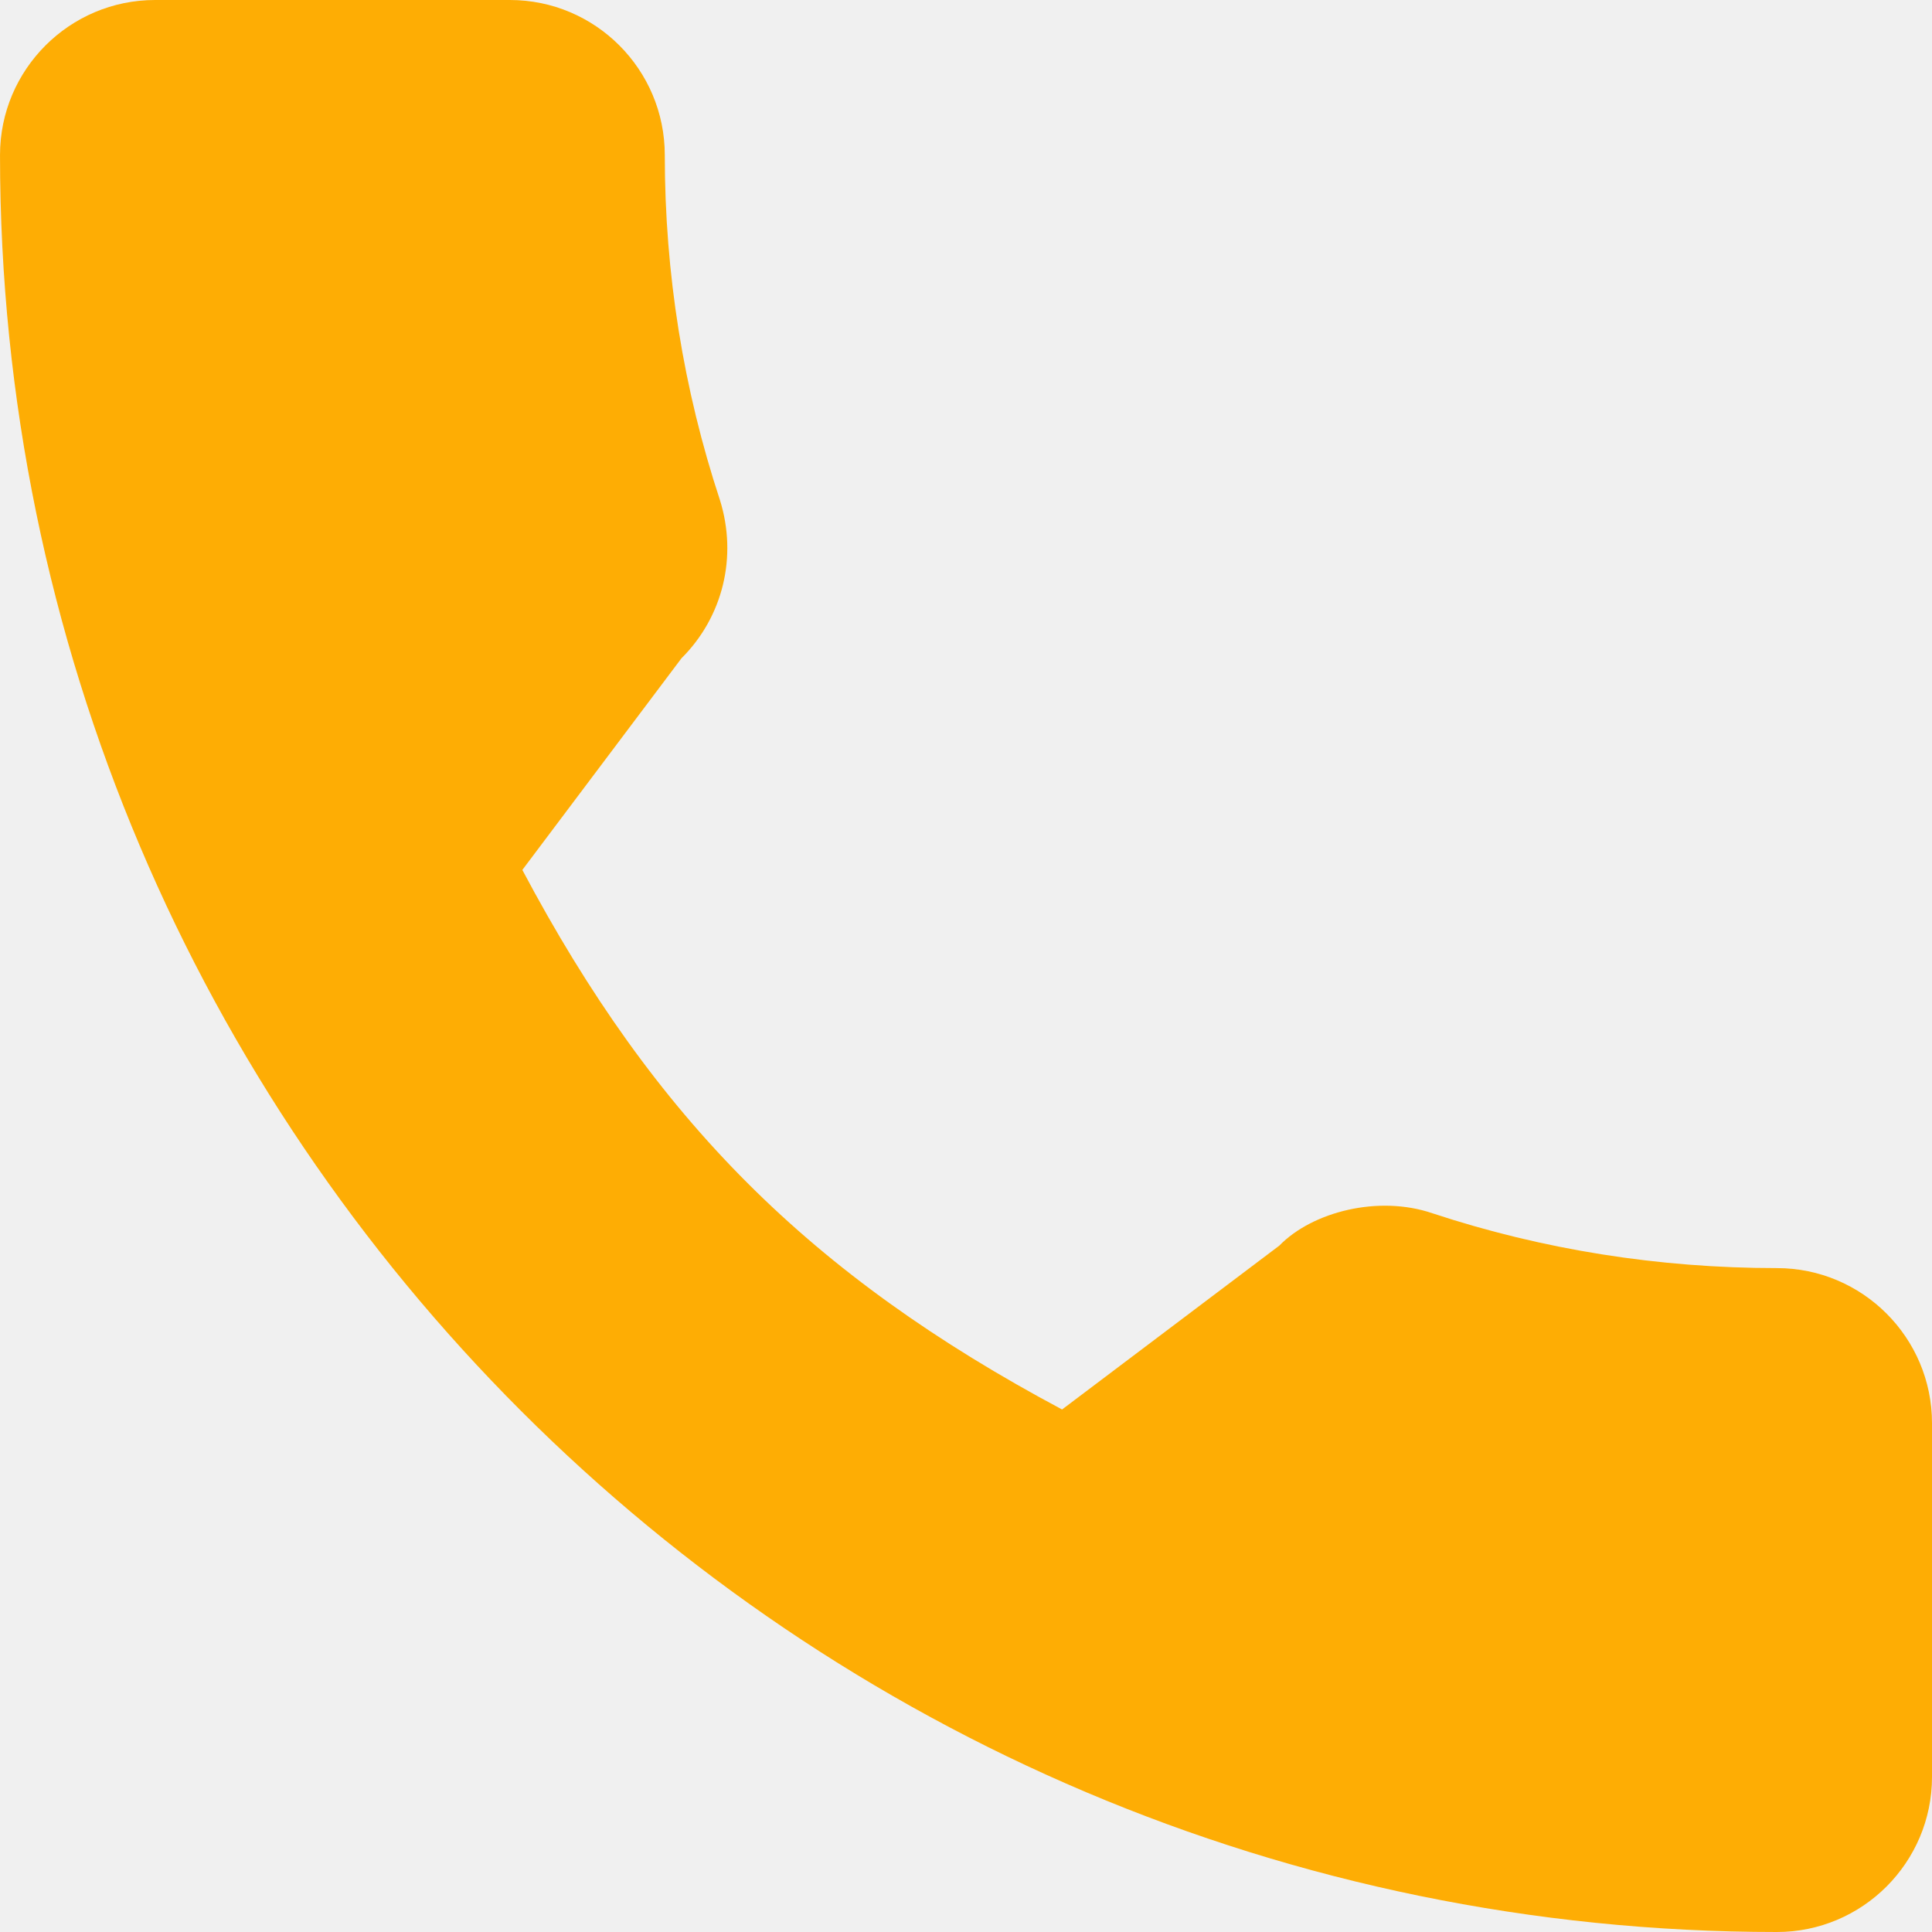
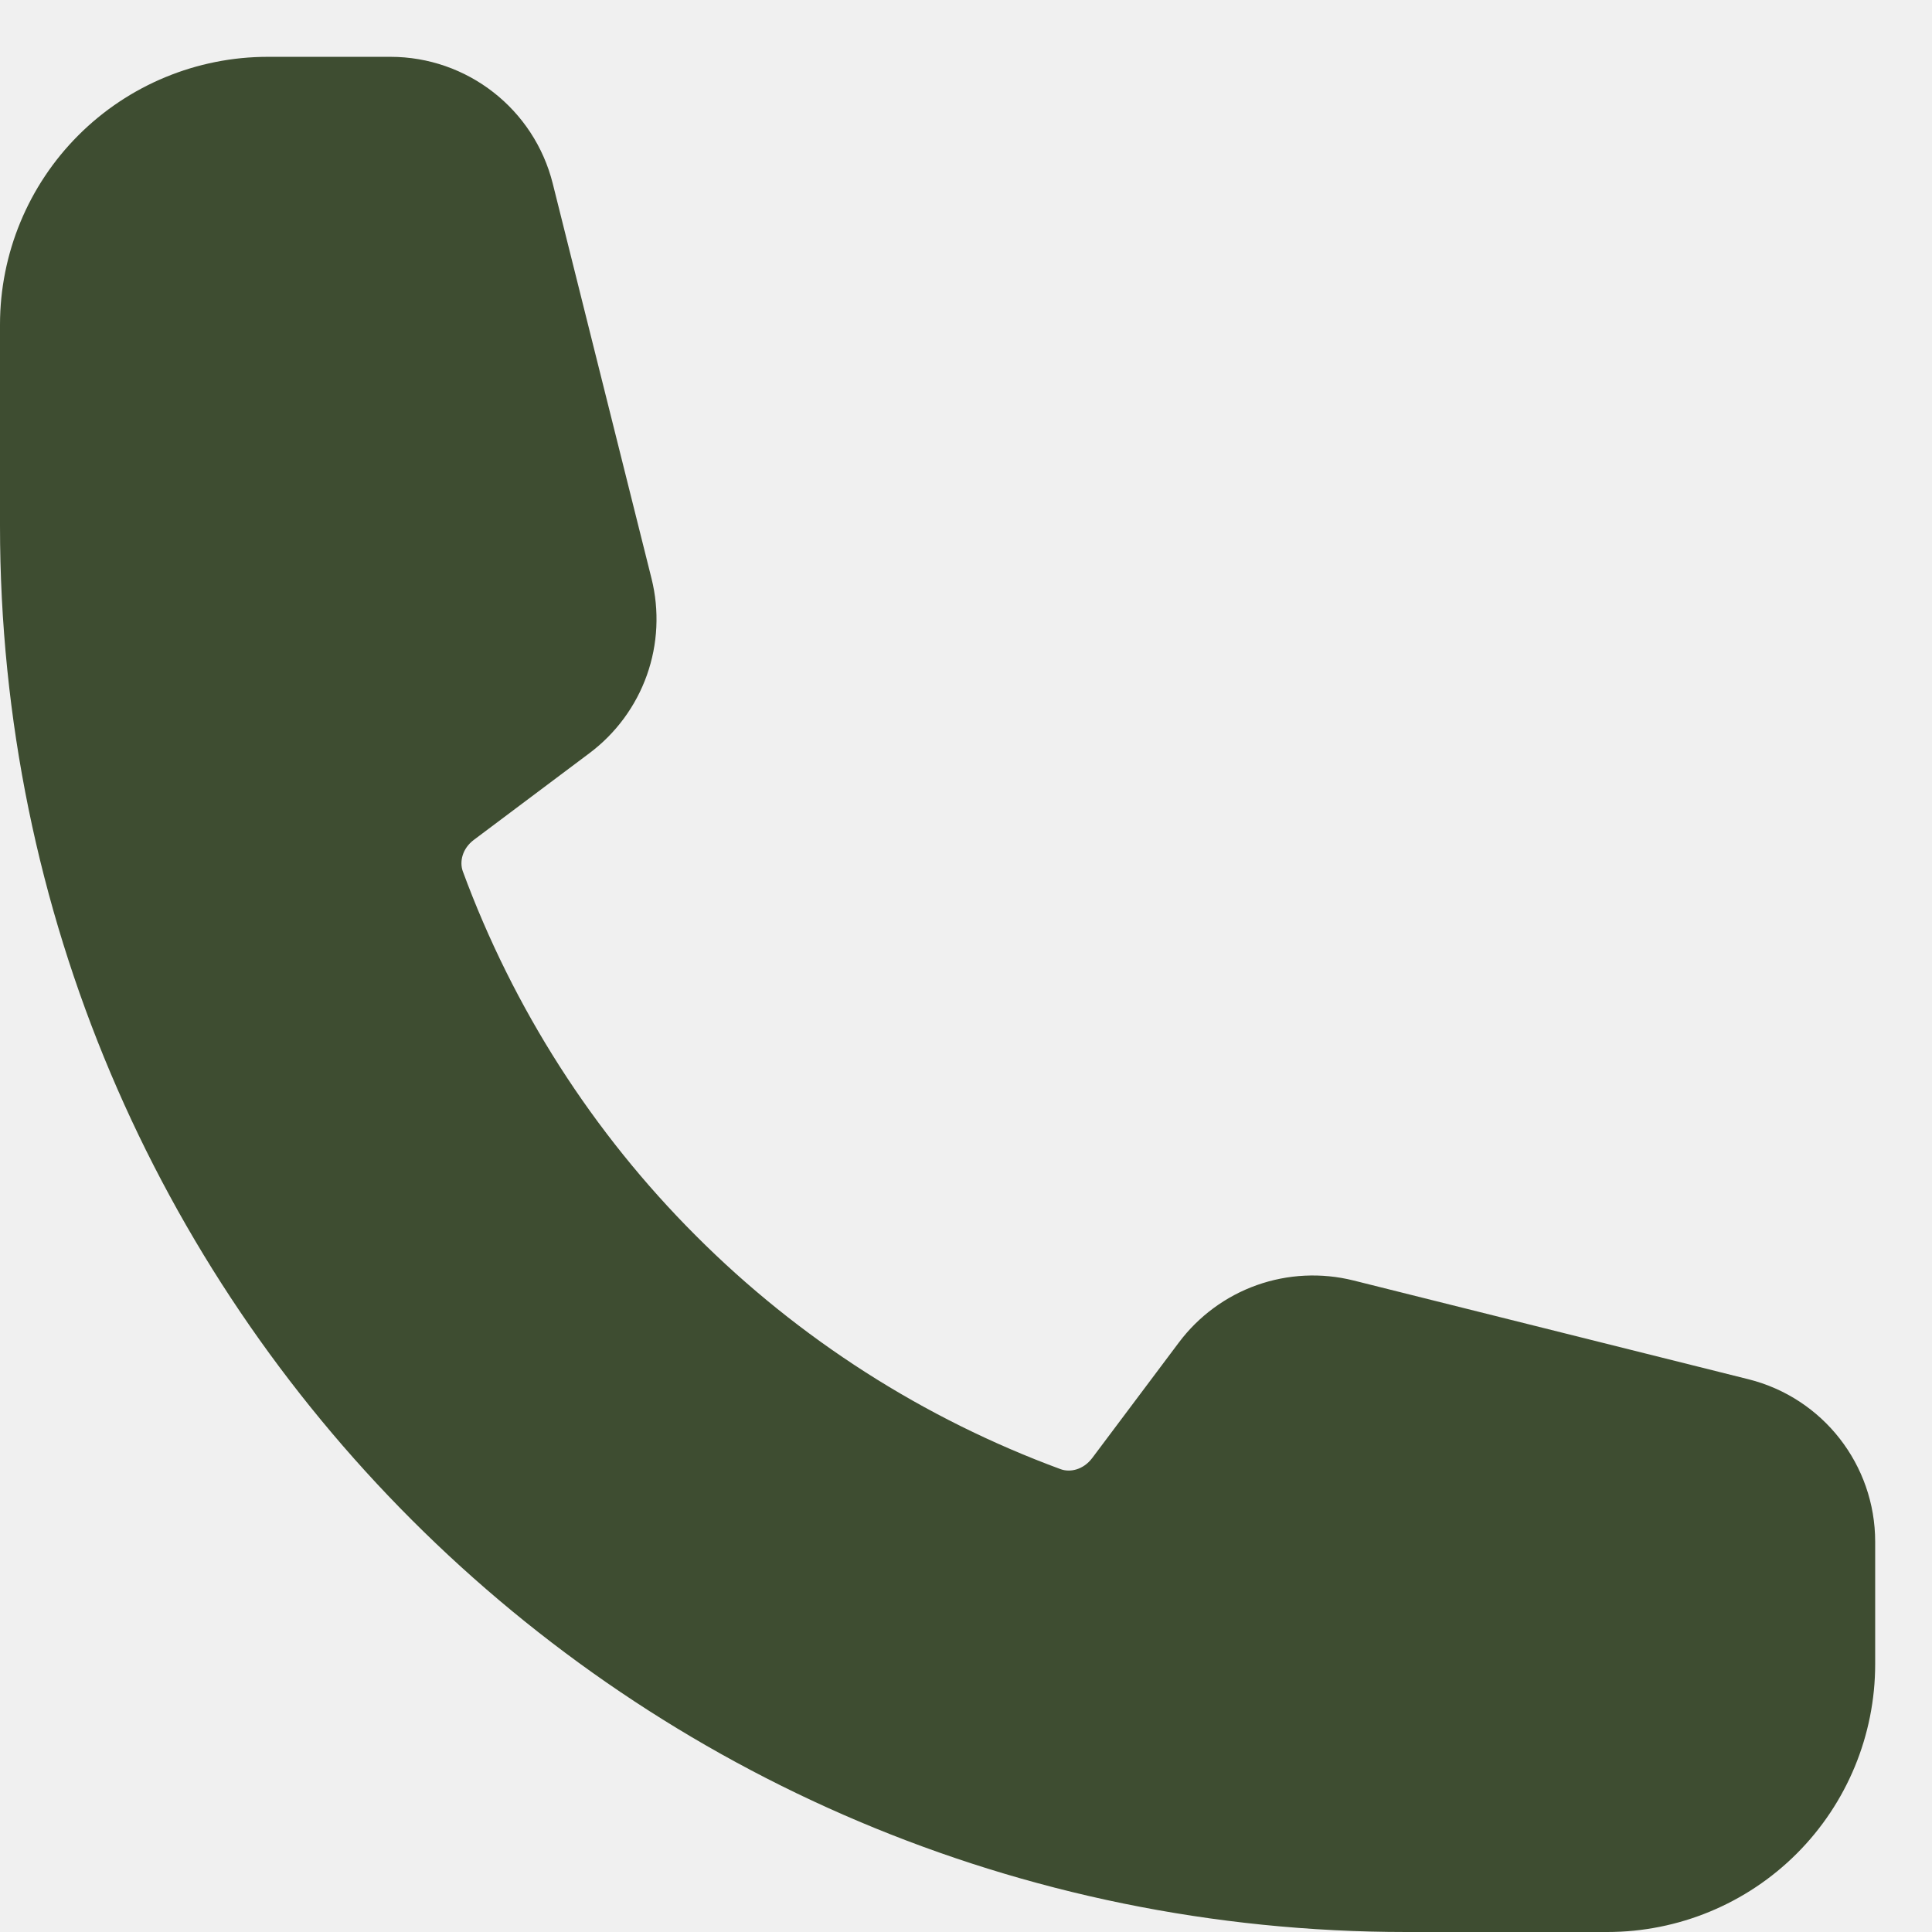
- <svg xmlns="http://www.w3.org/2000/svg" width="11" height="11" viewBox="0 0 11 11" fill="none">
-   <g clip-path="url(#clip0_518_231)">
-     <path d="M10.117 7.22C9.444 7.22 8.783 7.115 8.156 6.908C7.849 6.803 7.472 6.899 7.284 7.092L6.047 8.025C4.613 7.26 3.729 6.376 2.974 4.953L3.88 3.748C4.116 3.513 4.2 3.17 4.099 2.847C3.891 2.217 3.785 1.556 3.785 0.883C3.785 0.396 3.39 0 2.903 0H0.883C0.396 0 6.10352e-05 0.396 6.10352e-05 0.883C6.10352e-05 6.461 4.539 11 10.117 11C10.604 11 11 10.604 11 10.117V8.103C11 7.616 10.604 7.22 10.117 7.22Z" fill="#FEAD04" />
-   </g>
-   <defs>
-     <clipPath id="clip0_518_231">
-       <rect width="11" height="11" fill="white" />
-     </clipPath>
-   </defs>
+ <svg xmlns="http://www.w3.org/2000/svg" width="17" height="17" viewBox="0 0 17 17" fill="none">
+   <path fill-rule="evenodd" clip-rule="evenodd" d="M0 2.857C0 2.232 0.248 1.632 0.69 1.19C1.132 0.748 1.732 0.5 2.357 0.5H3.435C4.111 0.5 4.7 0.96 4.864 1.616L5.733 5.091C5.803 5.372 5.789 5.668 5.692 5.941C5.595 6.214 5.419 6.453 5.187 6.627L4.171 7.389C4.065 7.468 4.043 7.585 4.072 7.666C4.516 8.872 5.216 9.967 6.125 10.875C7.033 11.784 8.128 12.484 9.334 12.928C9.415 12.957 9.531 12.935 9.611 12.829L10.373 11.813C10.547 11.581 10.786 11.405 11.059 11.308C11.332 11.211 11.628 11.197 11.909 11.267L15.384 12.136C16.04 12.3 16.5 12.889 16.5 13.566V14.643C16.5 15.268 16.252 15.868 15.81 16.31C15.368 16.752 14.768 17 14.143 17H12.375C5.541 17 0 11.459 0 4.625V2.857Z" fill="#3E4D31" />
</svg>
